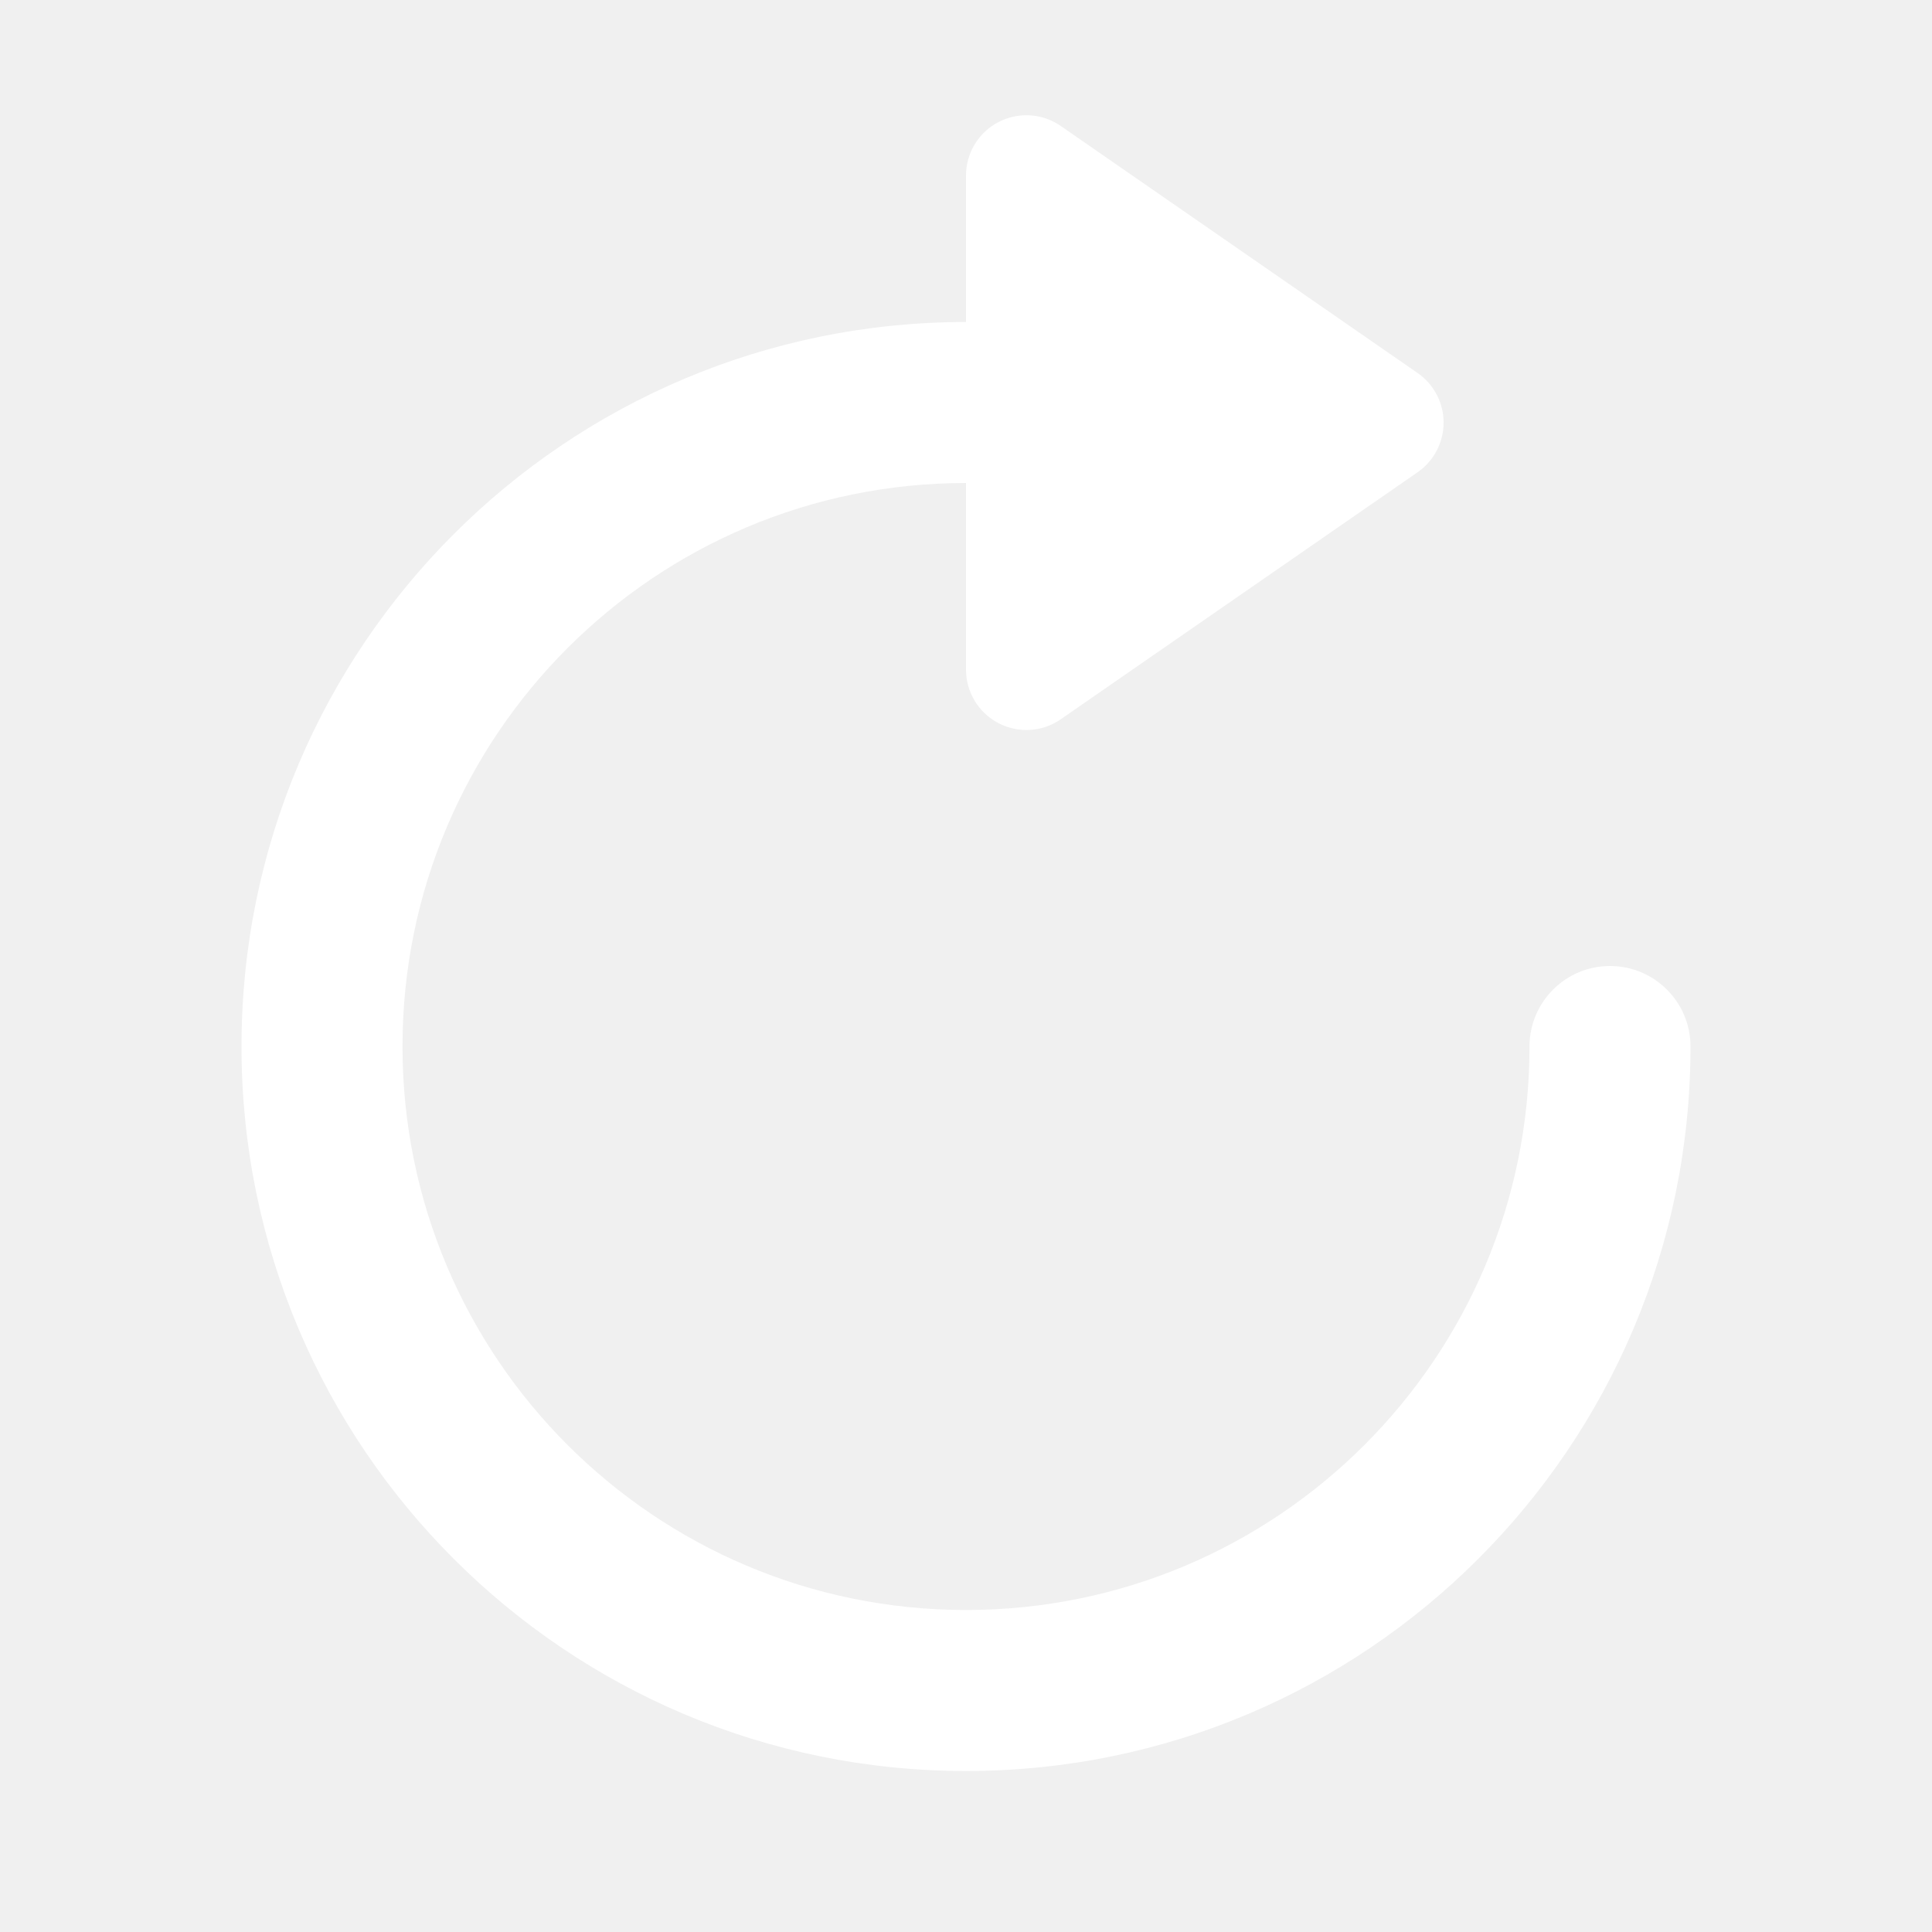
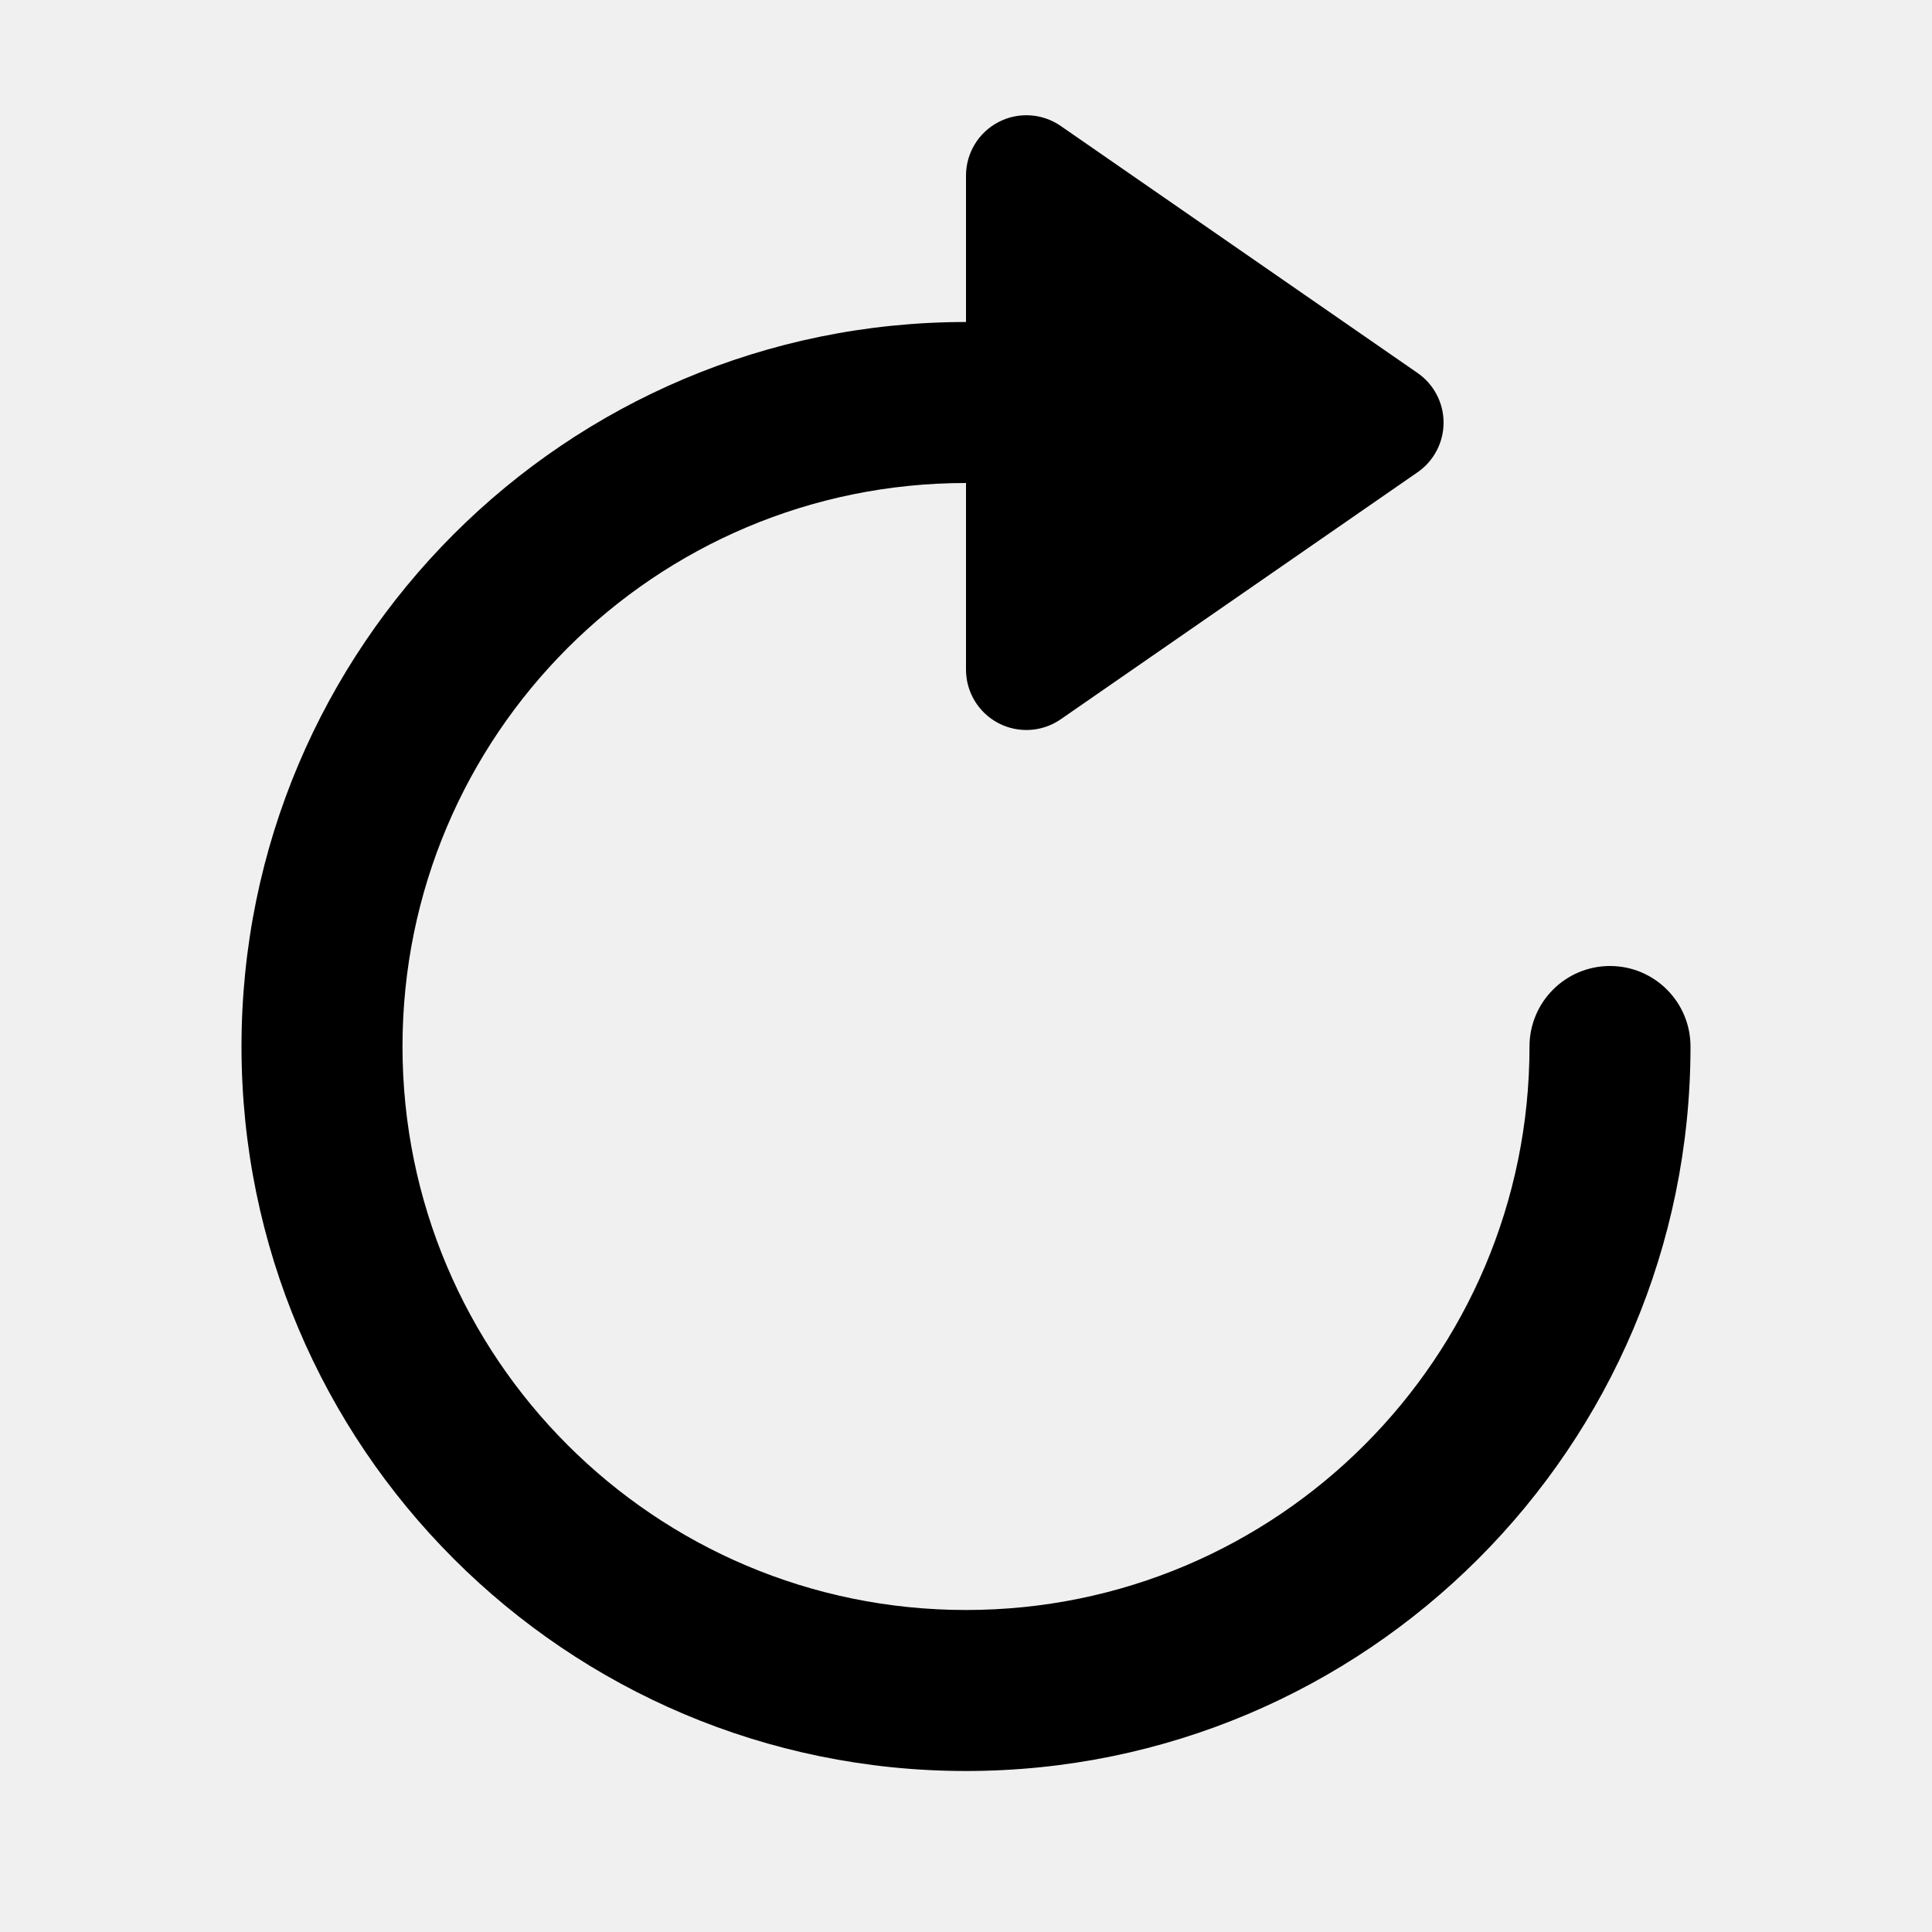
- <svg xmlns="http://www.w3.org/2000/svg" viewBox="0 0 24 24" text-rendering="geometricPrecision" shape-rendering="geometricPrecision" fill="none">
-   <path fill="#ffffff" fill-rule="evenodd" d="M12,2.181C12,1.902,12.155,1.646,12.402,1.517C12.649,1.388,12.948,1.406,13.177,1.565L17.609,4.633C17.812,4.773,17.933,5.004,17.933,5.25C17.933,5.496,17.812,5.727,17.609,5.867L13.177,8.935C12.948,9.094,12.65,9.112,12.403,8.983C12.156,8.854,12.001,8.599,12,8.32L12,6C8.134,6,5,9.134,5,13C5,16.866,8.134,20,12,20C15.866,20,19,16.866,19,13C19,12.448,19.448,12,20,12C20.552,12,21,12.448,21,13C21,17.971,16.971,22,12,22C7.029,22,3,17.971,3,13C3,8.029,7.029,4,12,4L12,2.181z" />
+ <svg xmlns="http://www.w3.org/2000/svg" width="800px" height="800px" viewBox="0 0 24 24" fill="none">
+   <path fill-rule="evenodd" clip-rule="evenodd" d="M12 2.181a.75.75 0 0 1 1.177-.616l4.432 3.068a.75.75 0 0 1 0 1.234l-4.432 3.068A.75.75 0 0 1 12 8.32V6a7 7 0 1 0 7 7 1 1 0 1 1 2 0 9 9 0 1 1-9-9V2.181z" fill="#000000" />
</svg>
